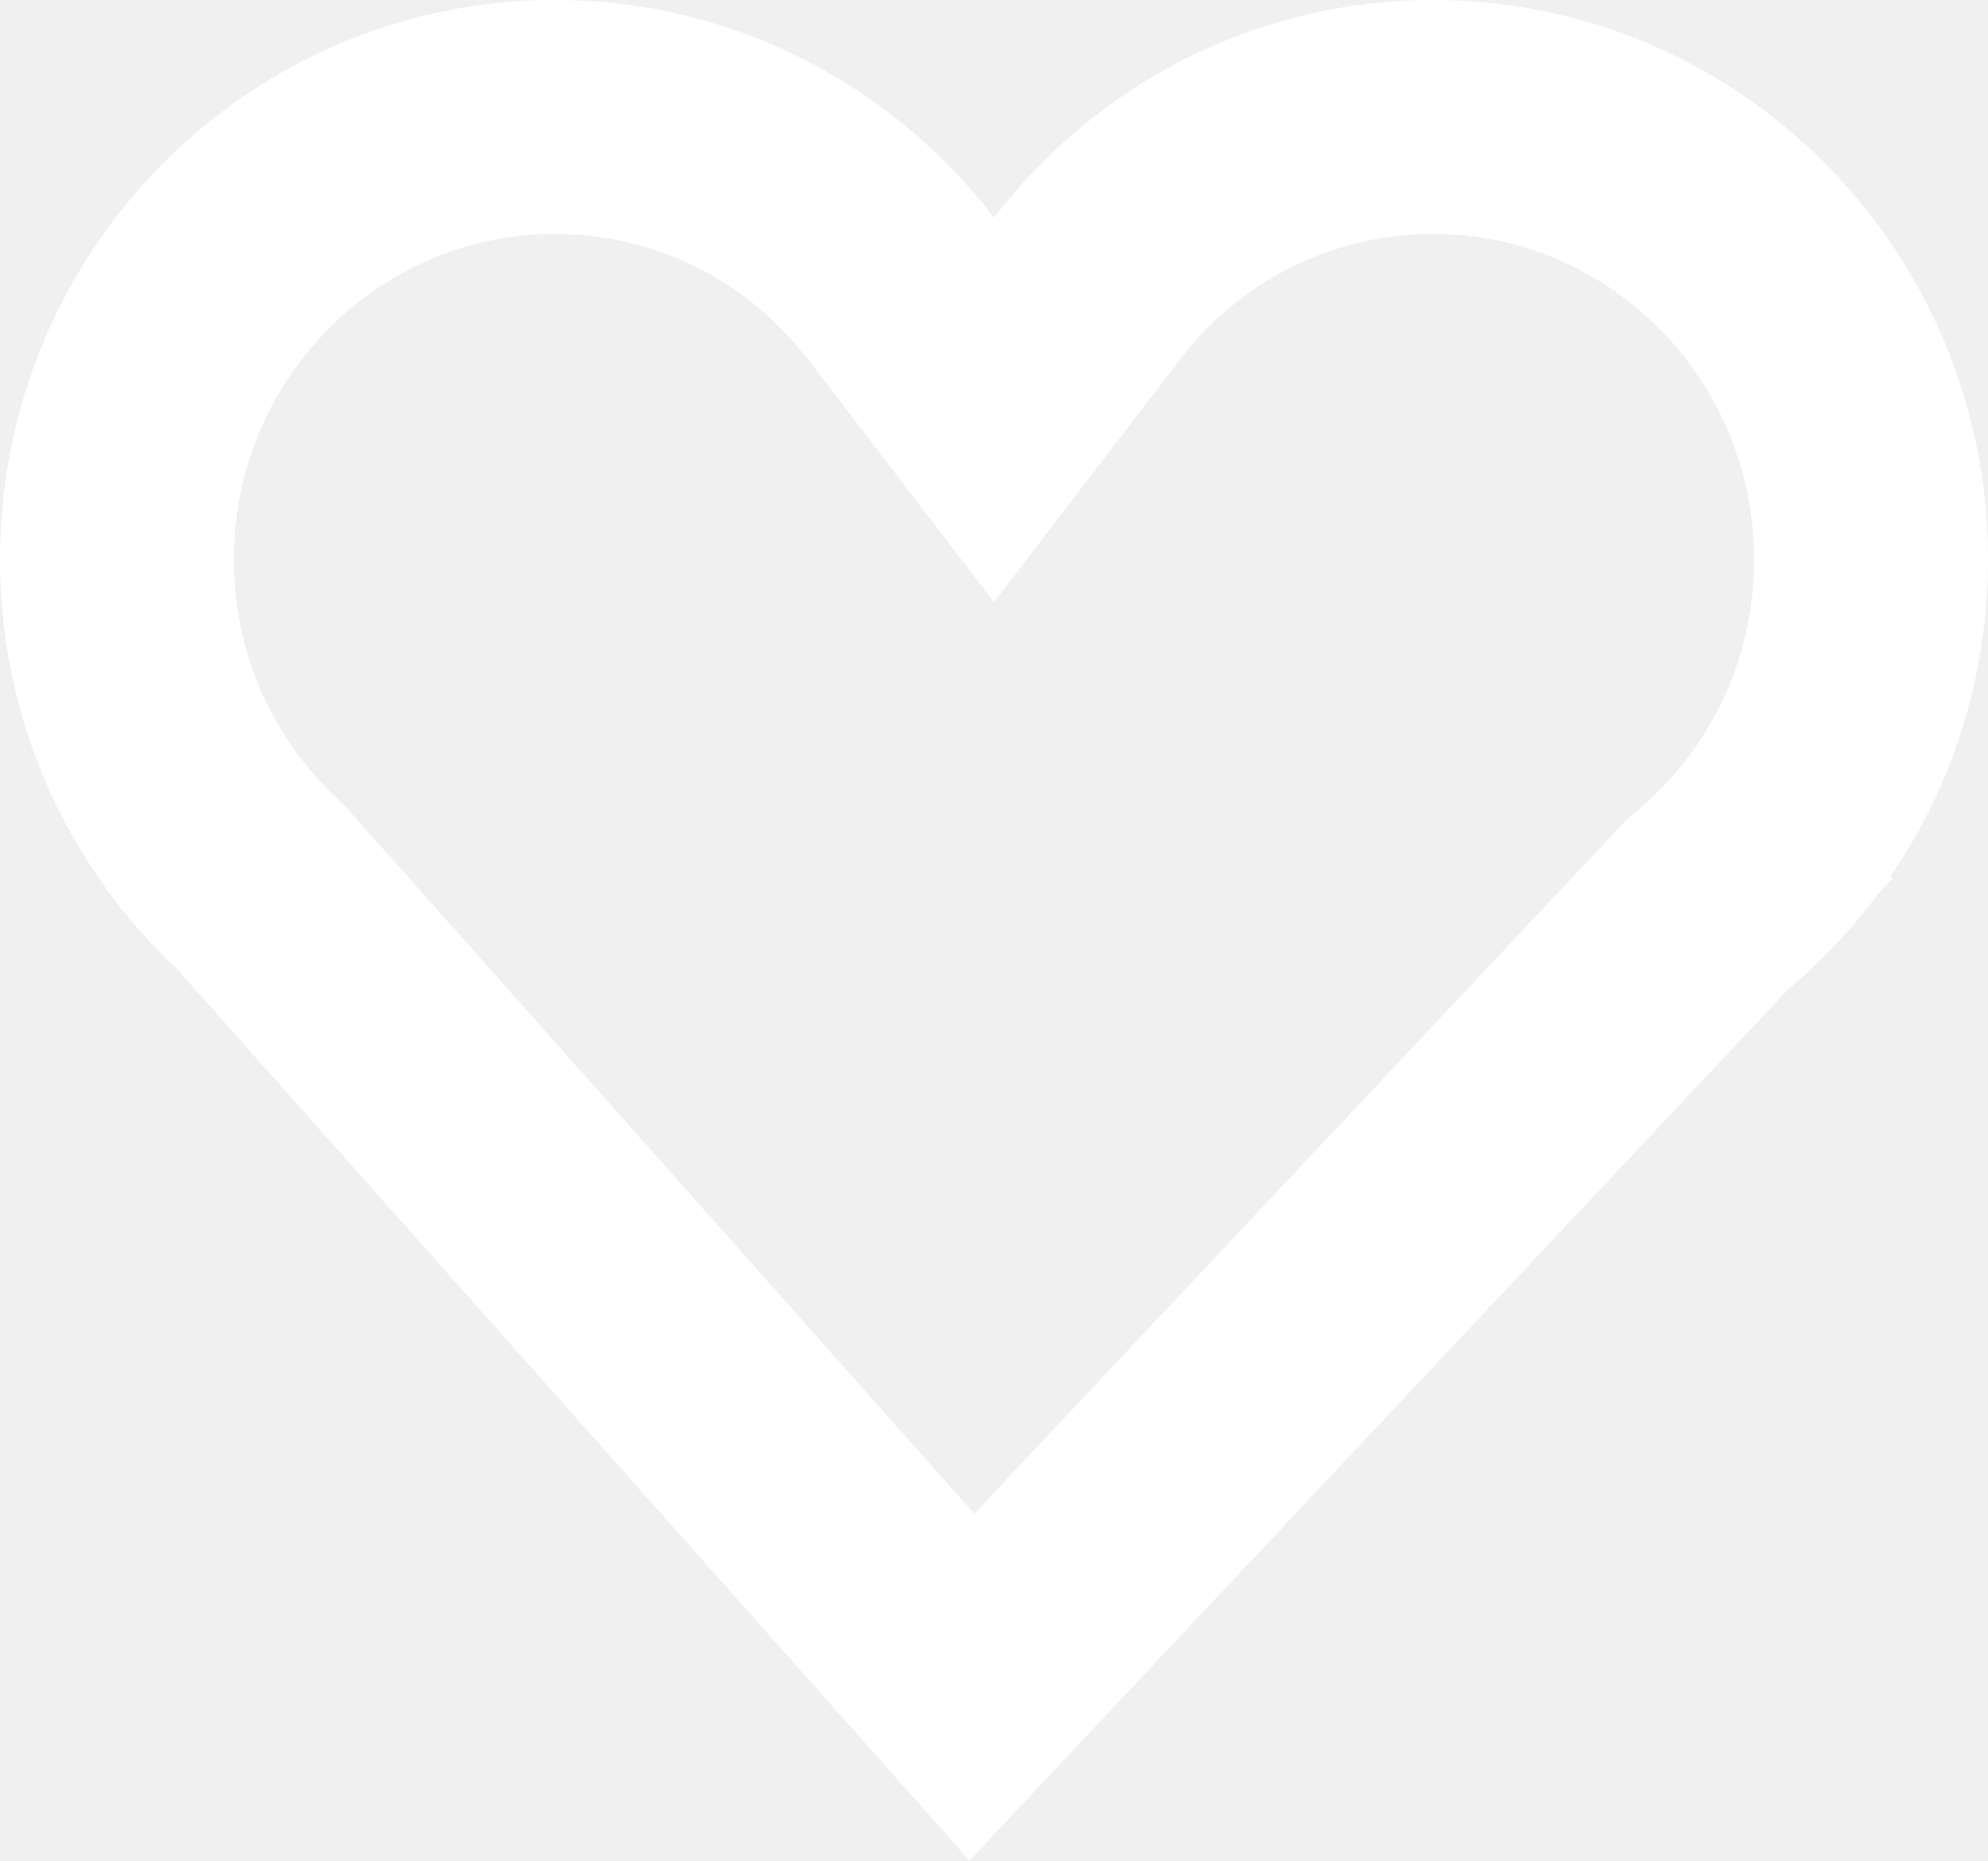
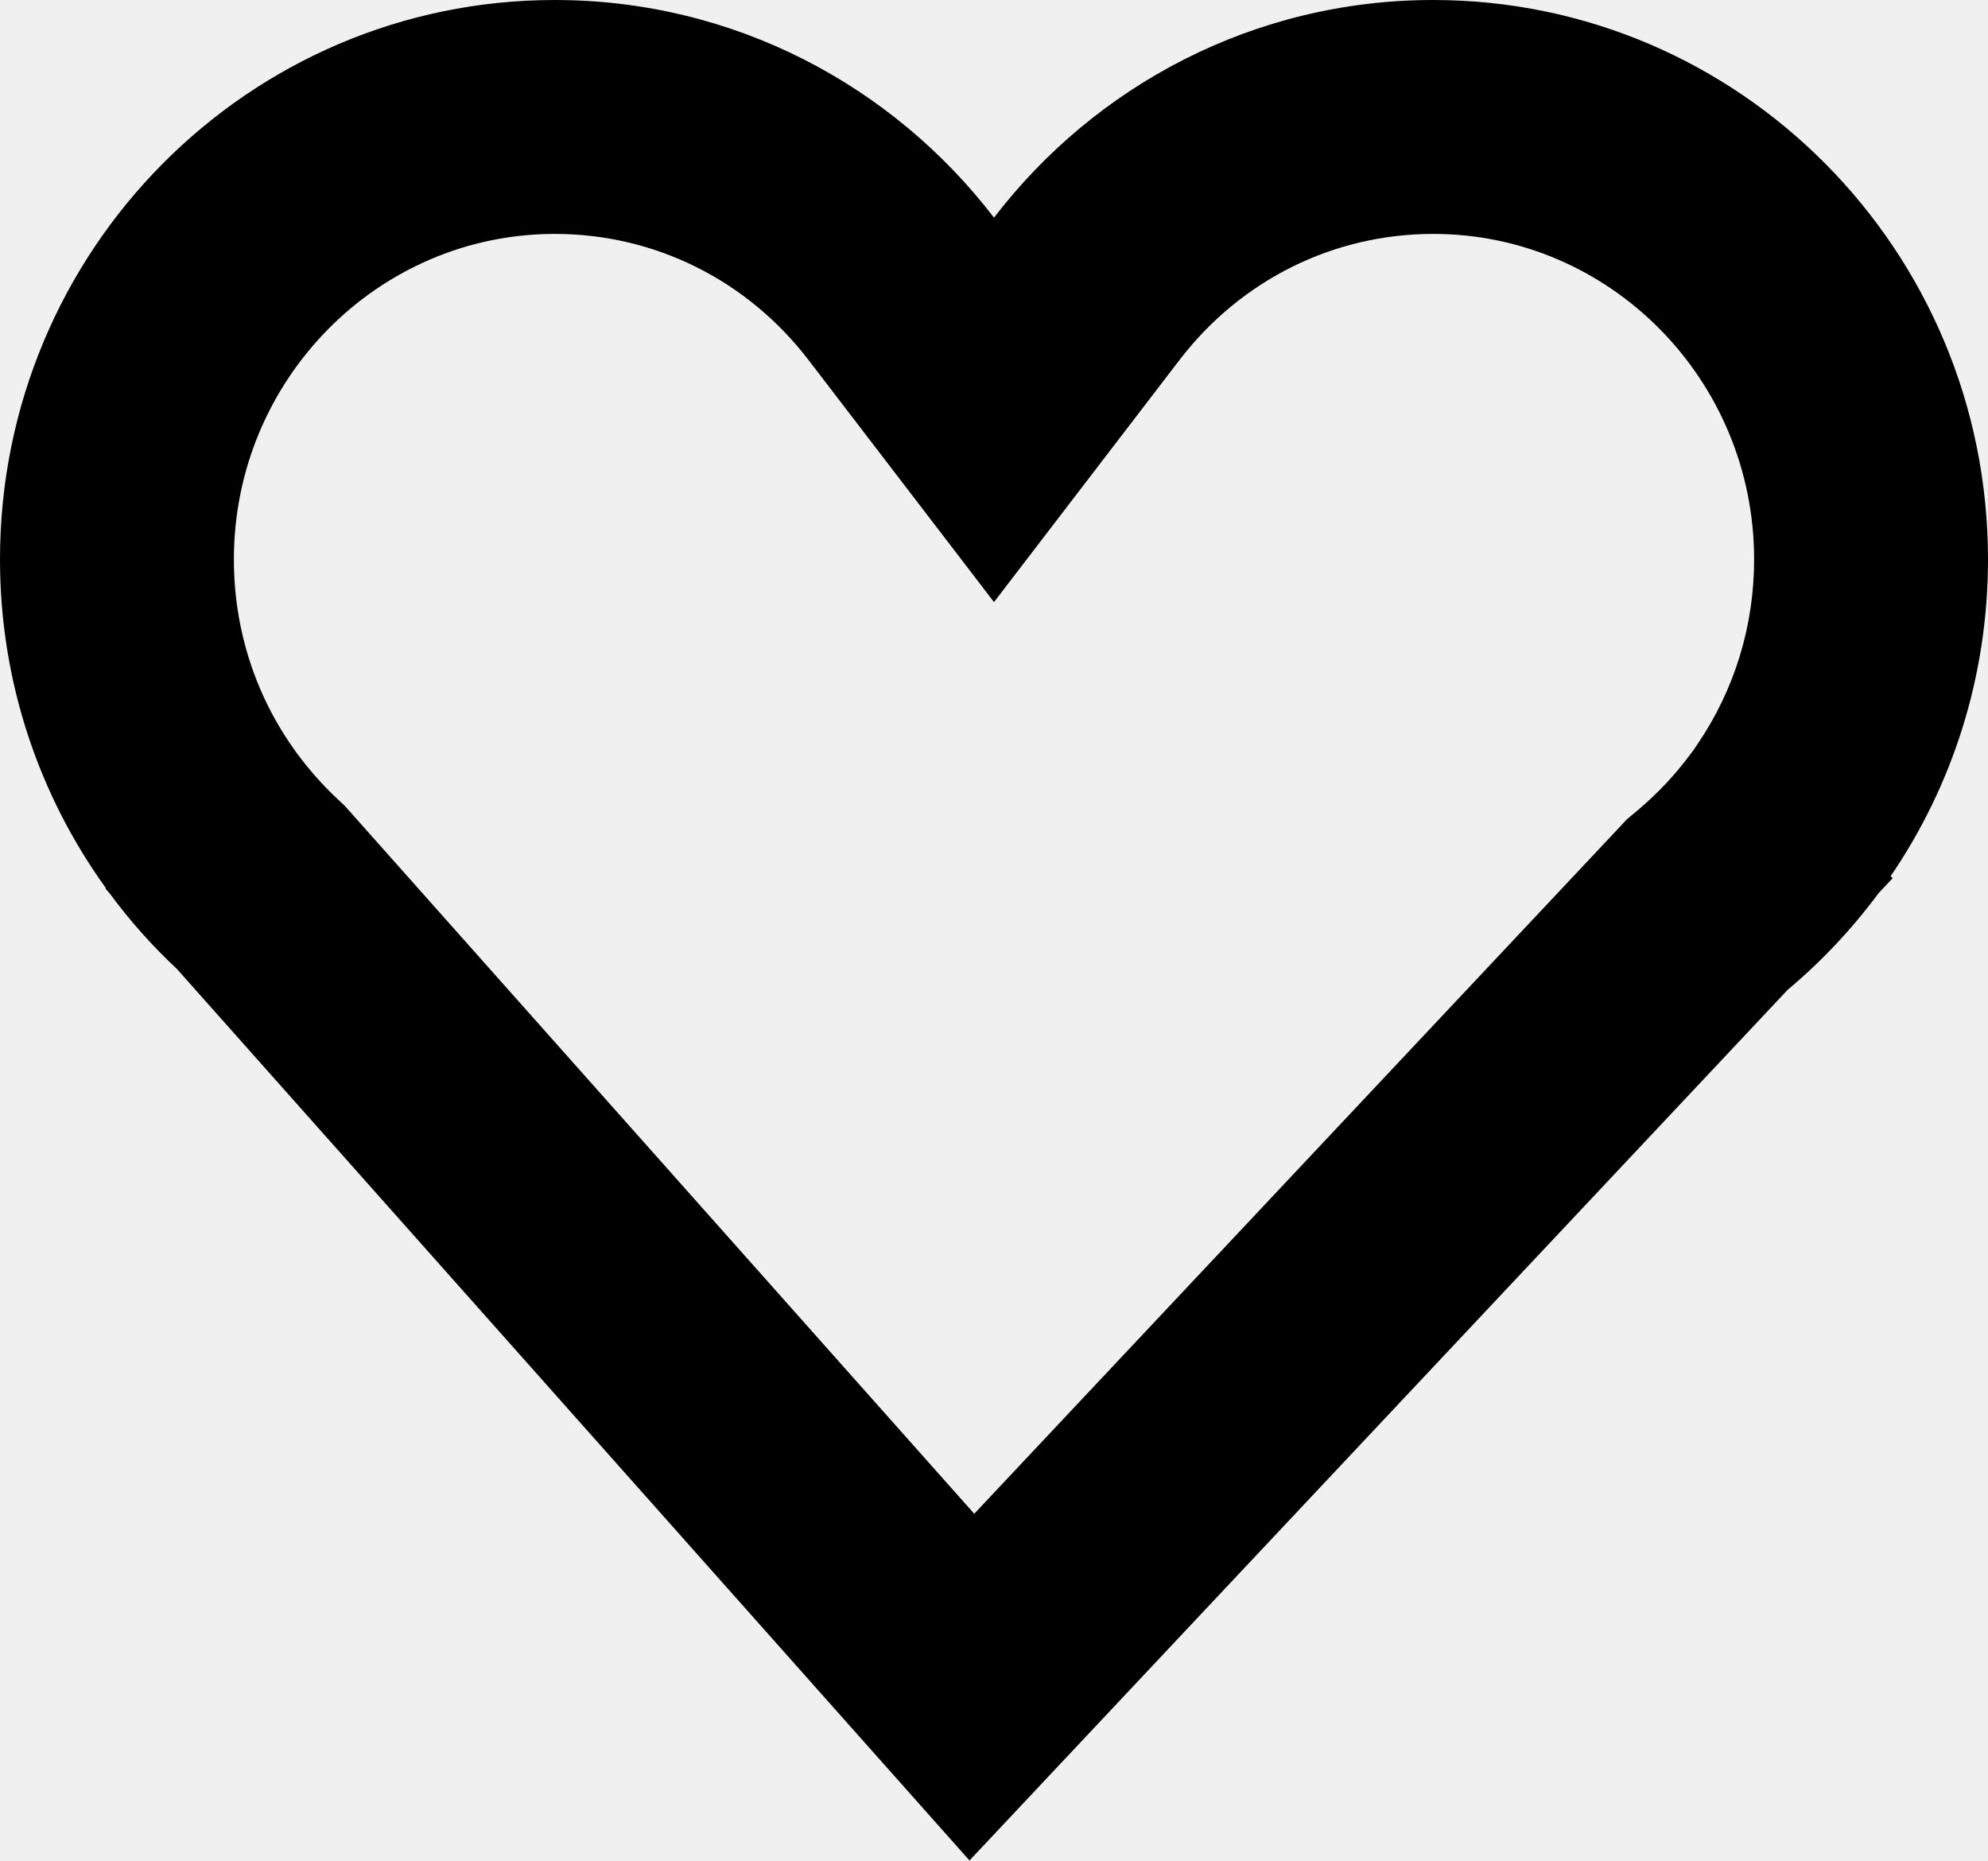
<svg xmlns="http://www.w3.org/2000/svg" id="Favourites_Icons" data-name="Favourites Icons" width="17" height="15.907" viewBox="0 0 17 15.907">
  <g id="Union_1" data-name="Union 1" fill="none" stroke-linecap="round">
    <path d="M8.29,15.907,1.513,8.285a4.8,4.8,0,0,1-.574-.646L.9,7.6l0-.005A4.792,4.792,0,0,1,4.744,0,4.723,4.723,0,0,1,8.5,1.861,4.737,4.737,0,0,1,17,4.783a4.788,4.788,0,0,1-.833,2.709l.018.016-.121.128a4.794,4.794,0,0,1-.777.826l-7,7.444h0Z" stroke="none" />
-     <path d="M 8.331 12.943 L 13.83 7.093 L 13.911 7.006 L 14.002 6.93 C 14.171 6.788 14.324 6.626 14.455 6.449 L 14.486 6.407 L 14.515 6.364 C 14.832 5.899 15 5.352 15 4.783 C 15 3.248 13.769 2 12.256 2 C 11.403 2 10.612 2.393 10.087 3.077 L 8.5 5.148 L 6.913 3.077 C 6.388 2.393 5.597 2 4.744 2 C 3.231 2 2 3.248 2 4.783 C 2 5.378 2.182 5.946 2.527 6.424 L 2.536 6.437 L 2.546 6.45 C 2.646 6.585 2.759 6.712 2.881 6.827 L 2.947 6.889 L 3.007 6.956 L 8.331 12.943 M 8.29 15.907 L 8.29 15.907 L 1.513 8.285 C 1.302 8.088 1.11 7.872 0.938 7.639 L 0.902 7.598 L 0.905 7.593 C 0.336 6.804 1.089477564164554e-06 5.833 1.089477564164554e-06 4.783 C 1.089477564164554e-06 2.142 2.124 1.156616235675756e-06 4.744 1.156616235675756e-06 C 6.273 1.156616235675756e-06 7.632 0.729 8.5 1.861 C 9.368 0.729 10.727 1.156616235675756e-06 12.256 1.156616235675756e-06 C 14.876 1.156616235675756e-06 17 2.142 17 4.783 C 17 5.789 16.693 6.722 16.167 7.492 L 16.185 7.508 L 16.064 7.637 C 15.838 7.942 15.578 8.219 15.287 8.463 L 8.291 15.907 L 8.29 15.907 Z" stroke="none" fill="#fff" />
+     <path d="M 8.331 12.943 L 13.83 7.093 L 13.911 7.006 L 14.002 6.93 C 14.171 6.788 14.324 6.626 14.455 6.449 L 14.486 6.407 L 14.515 6.364 C 14.832 5.899 15 5.352 15 4.783 C 15 3.248 13.769 2 12.256 2 C 11.403 2 10.612 2.393 10.087 3.077 L 8.5 5.148 L 6.913 3.077 C 6.388 2.393 5.597 2 4.744 2 C 3.231 2 2 3.248 2 4.783 C 2 5.378 2.182 5.946 2.527 6.424 L 2.536 6.437 L 2.546 6.45 C 2.646 6.585 2.759 6.712 2.881 6.827 L 2.947 6.889 L 3.007 6.956 L 8.331 12.943 M 8.29 15.907 L 8.29 15.907 L 1.513 8.285 C 1.302 8.088 1.11 7.872 0.938 7.639 L 0.902 7.598 L 0.905 7.593 C 0.336 6.804 1.089477564164554e-06 5.833 1.089477564164554e-06 4.783 C 1.089477564164554e-06 2.142 2.124 1.156616235675756e-06 4.744 1.156616235675756e-06 C 6.273 1.156616235675756e-06 7.632 0.729 8.5 1.861 C 9.368 0.729 10.727 1.156616235675756e-06 12.256 1.156616235675756e-06 C 14.876 1.156616235675756e-06 17 2.142 17 4.783 C 17 5.789 16.693 6.722 16.167 7.492 L 16.185 7.508 L 16.064 7.637 C 15.838 7.942 15.578 8.219 15.287 8.463 L 8.291 15.907 L 8.29 15.907 Z" stroke="none" fill="currentColor" />
  </g>
</svg>
